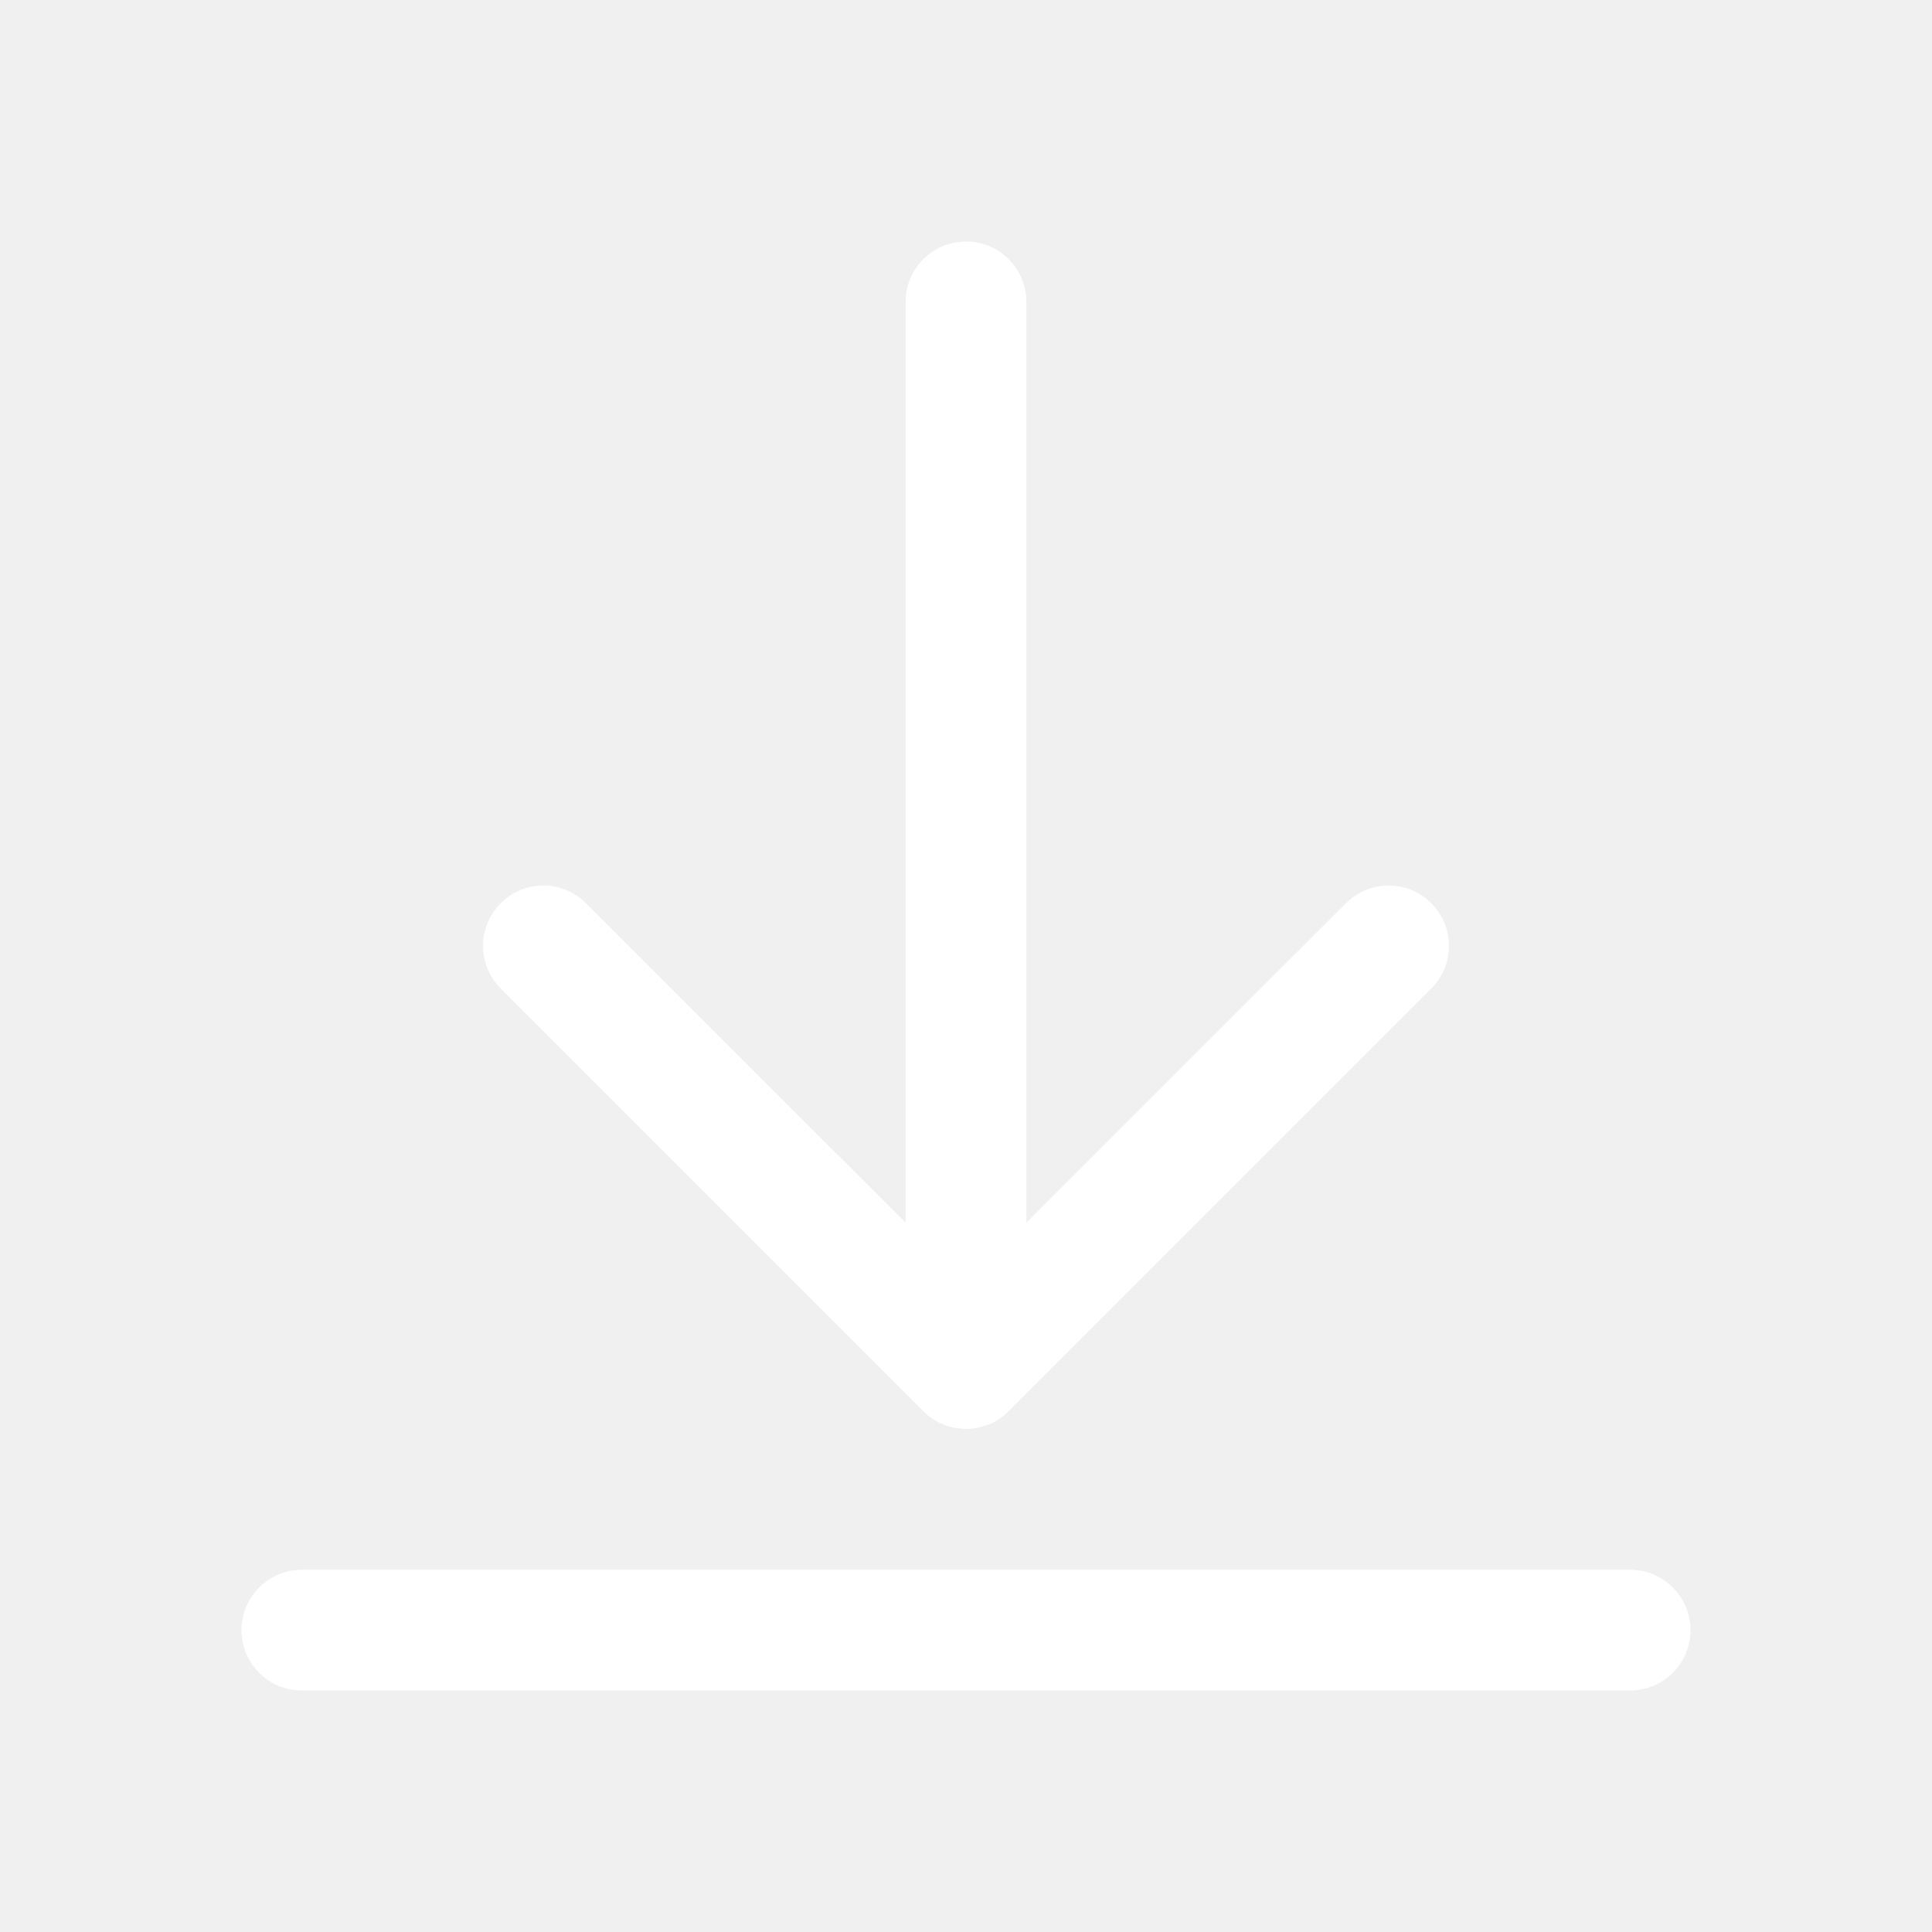
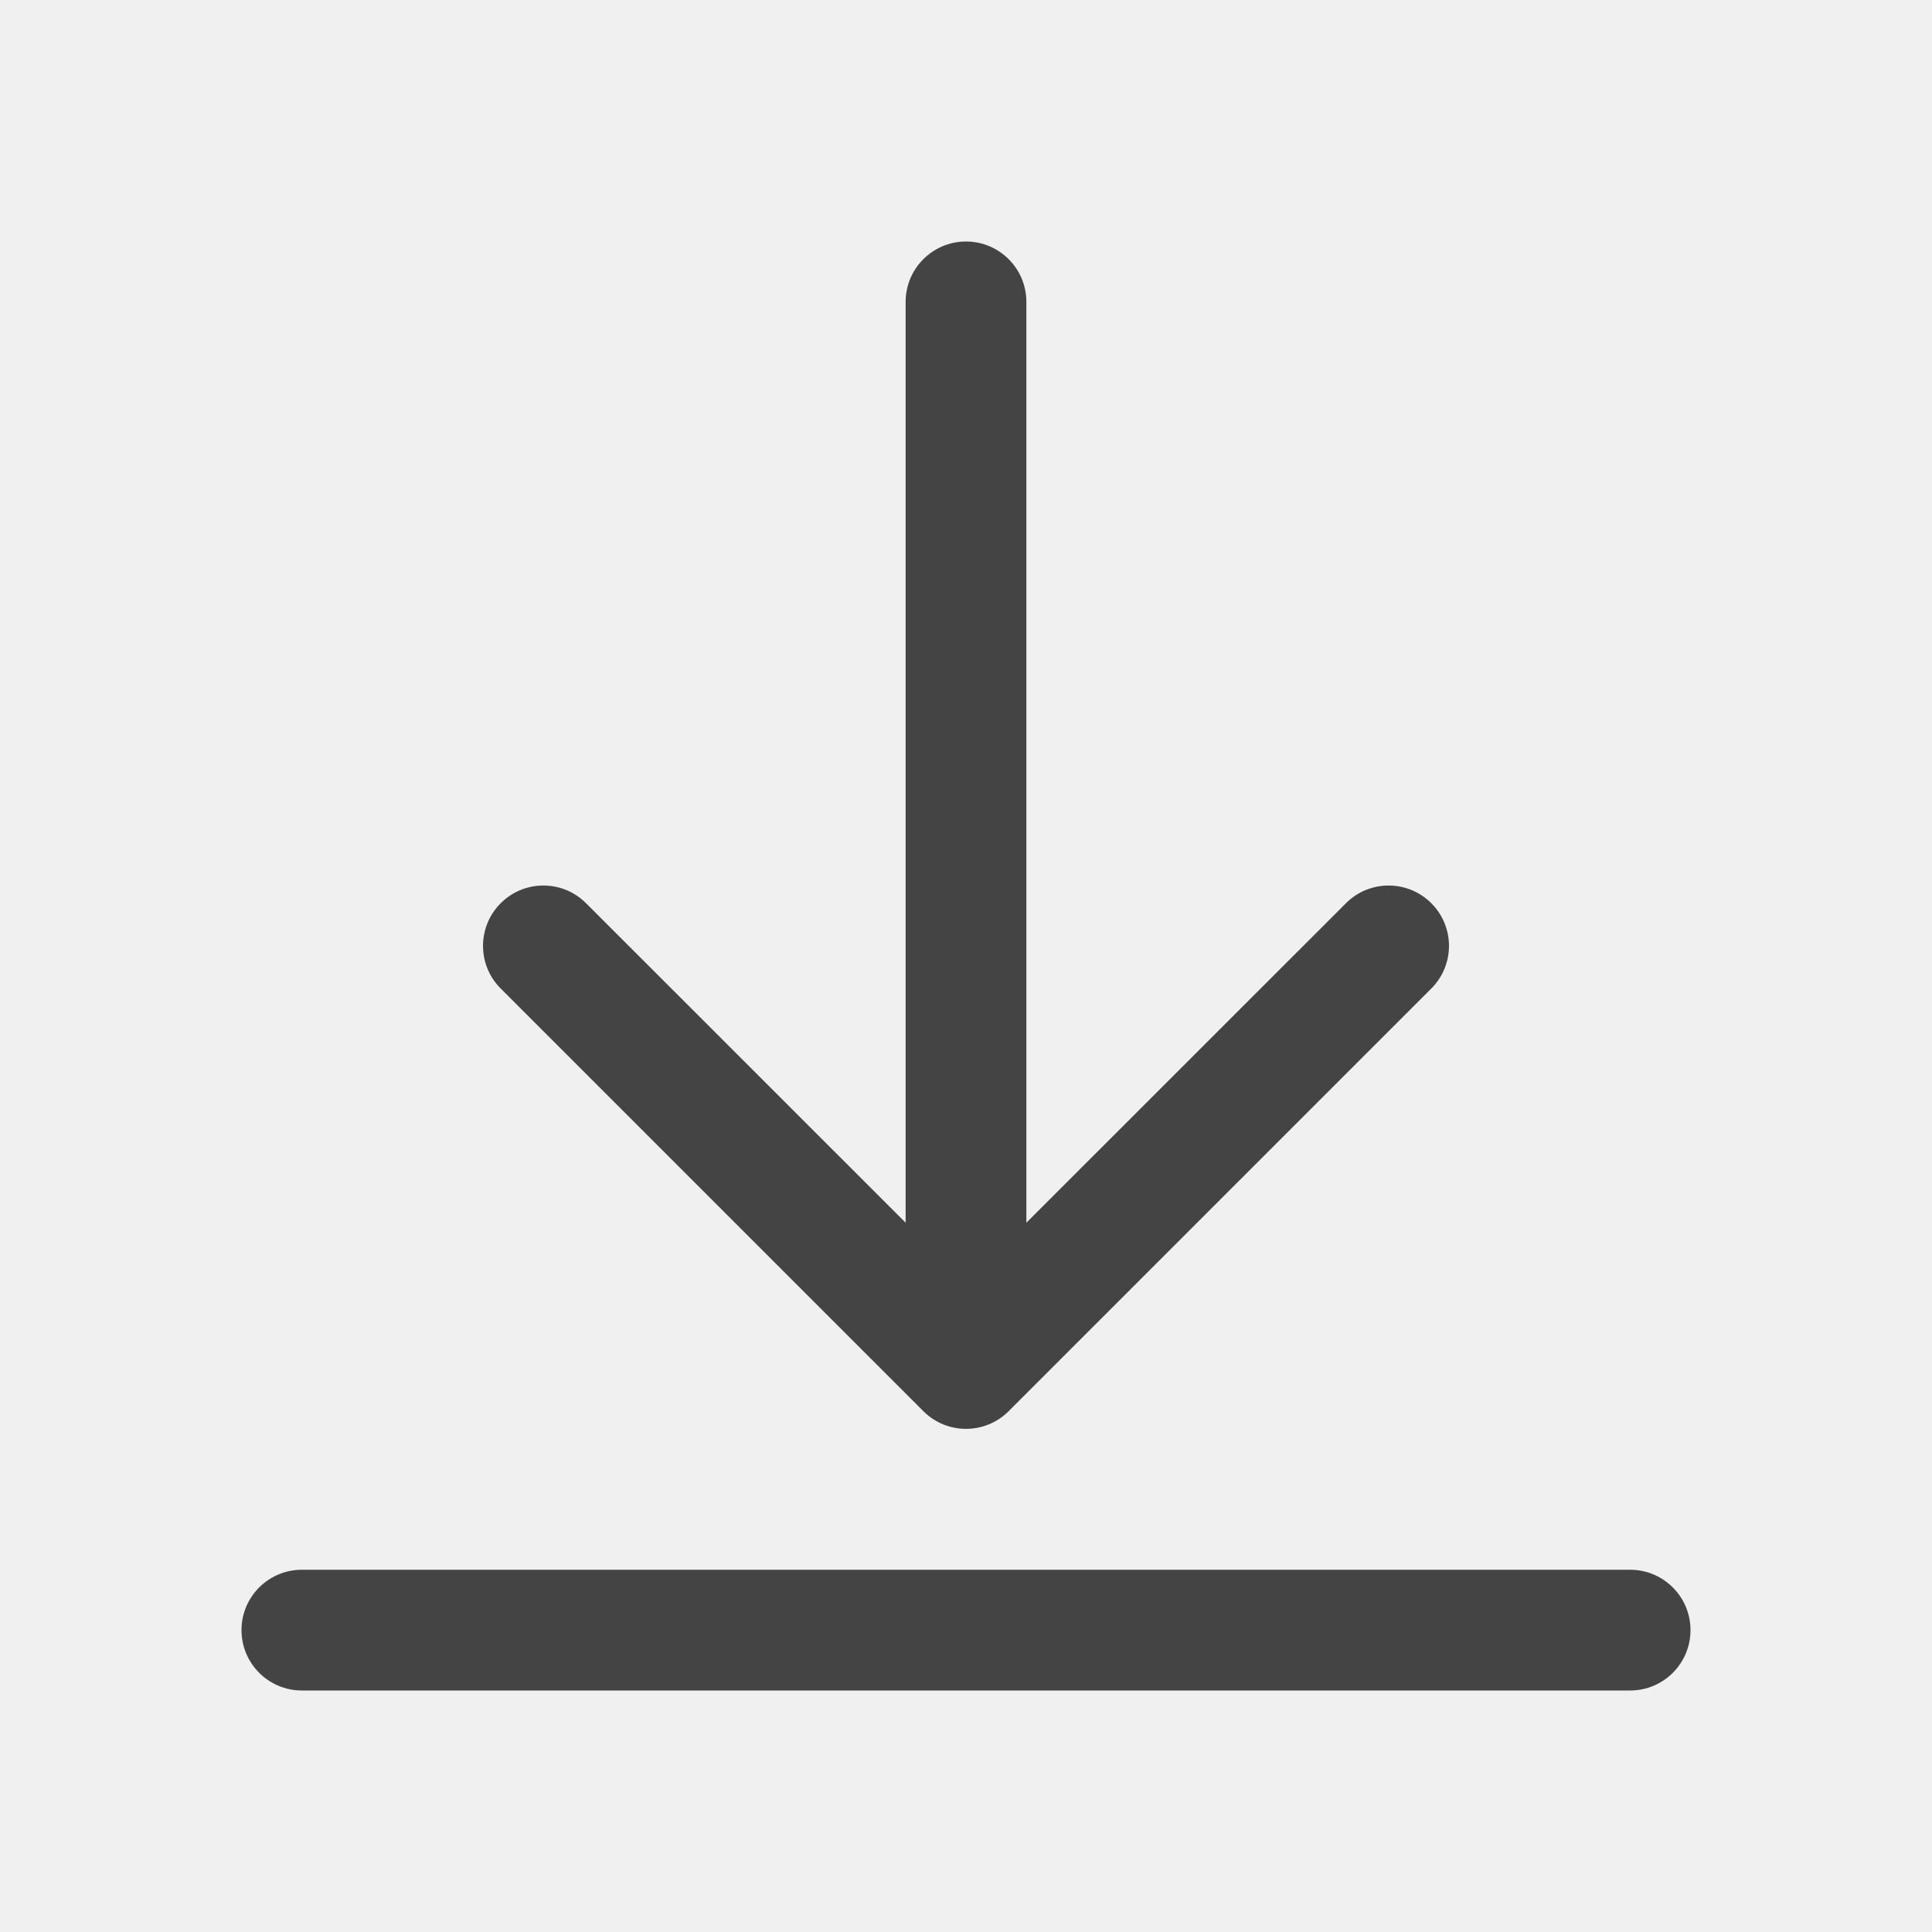
<svg xmlns="http://www.w3.org/2000/svg" width="24" height="24" viewBox="0 0 24 24" fill="none">
-   <path d="M12 3C12.414 3 12.75 3.336 12.75 3.75V15.189L16.72 11.22C17.013 10.927 17.487 10.927 17.78 11.22C18.073 11.513 18.073 11.987 17.78 12.28L12.53 17.53C12.237 17.823 11.763 17.823 11.47 17.53L6.22 12.28C5.927 11.987 5.927 11.513 6.22 11.22C6.513 10.927 6.987 10.927 7.28 11.22L11.25 15.189V3.75C11.25 3.336 11.586 3 12 3Z" fill="white" />
-   <path d="M3.75 19.5C3.336 19.5 3 19.836 3 20.25C3 20.664 3.336 21 3.75 21H20.25C20.664 21 21 20.664 21 20.25C21 19.836 20.664 19.5 20.25 19.5H3.75Z" fill="white" />
+   <path d="M12 3C12.414 3 12.75 3.336 12.75 3.75V15.189L16.72 11.22C17.013 10.927 17.487 10.927 17.78 11.22C18.073 11.513 18.073 11.987 17.78 12.28L12.53 17.53C12.237 17.823 11.763 17.823 11.47 17.53L6.22 12.28C5.927 11.987 5.927 11.513 6.22 11.22C6.513 10.927 6.987 10.927 7.28 11.22L11.25 15.189V3.75C11.25 3.336 11.586 3 12 3Z" fill="#444444" />
+   <path d="M3.75 19.5C3.336 19.5 3 19.836 3 20.25C3 20.664 3.336 21 3.75 21H20.25C20.664 21 21 20.664 21 20.25C21 19.836 20.664 19.5 20.25 19.5H3.75Z" fill="#444444" />
</svg>
